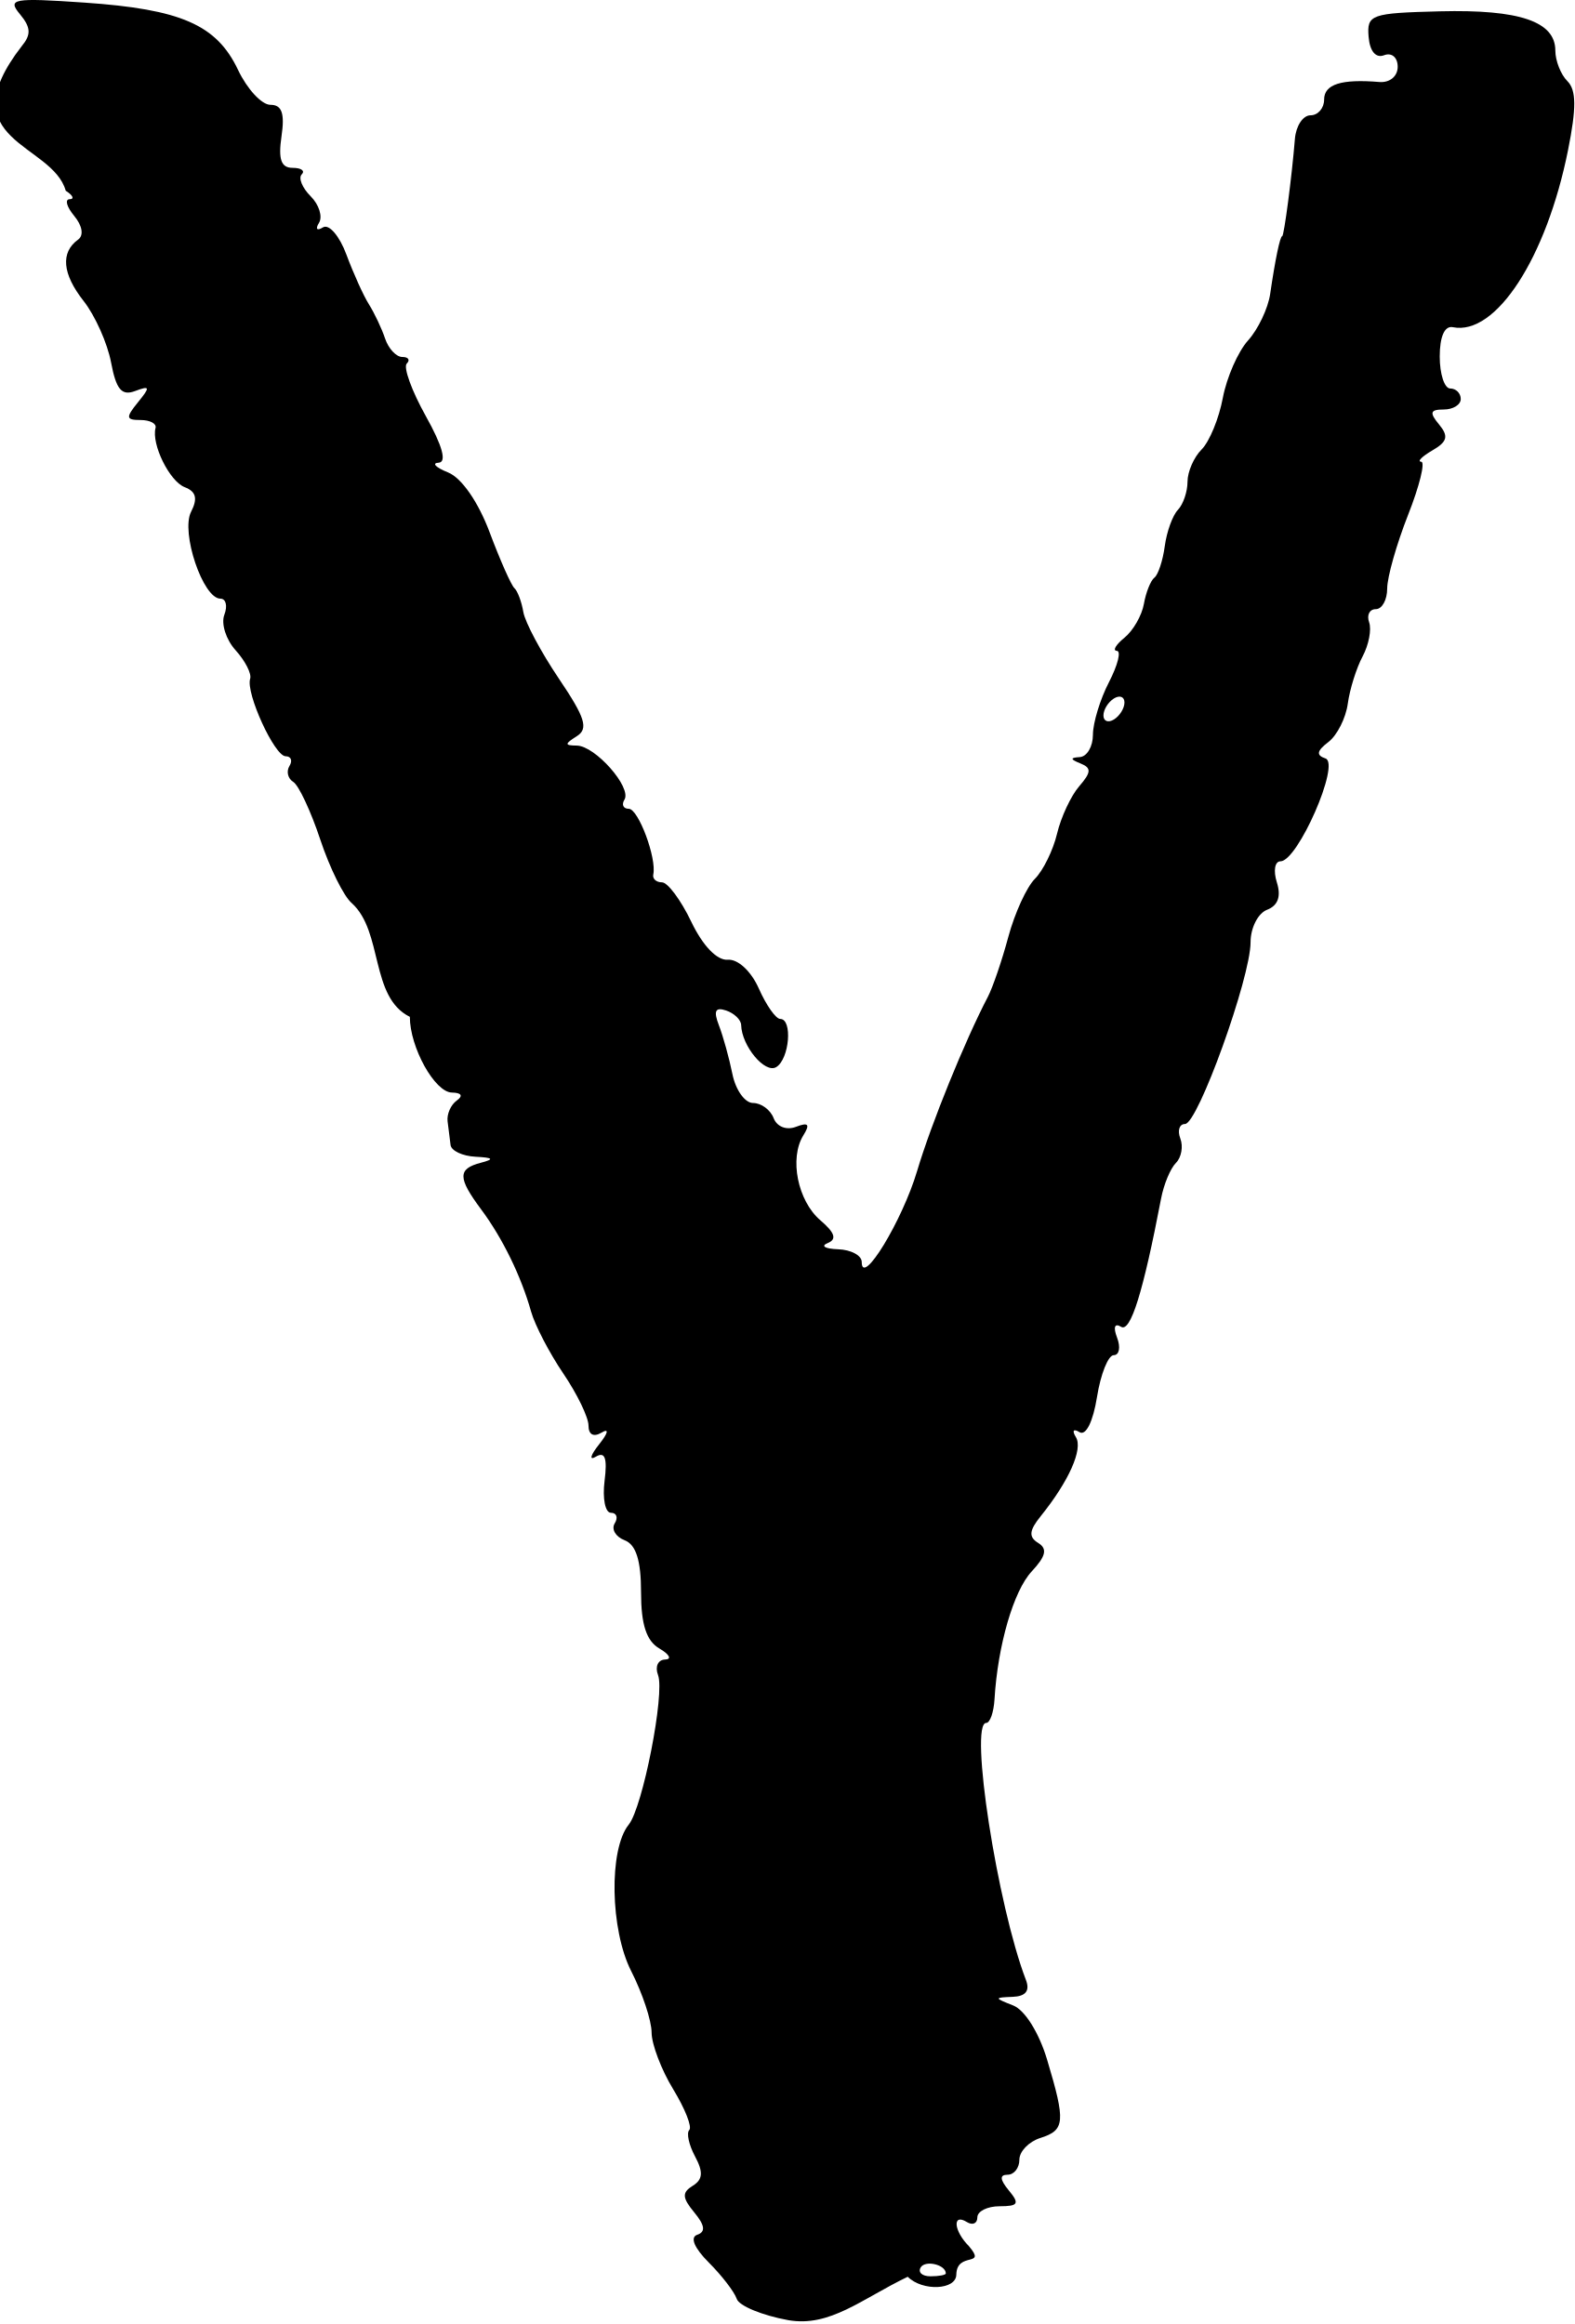
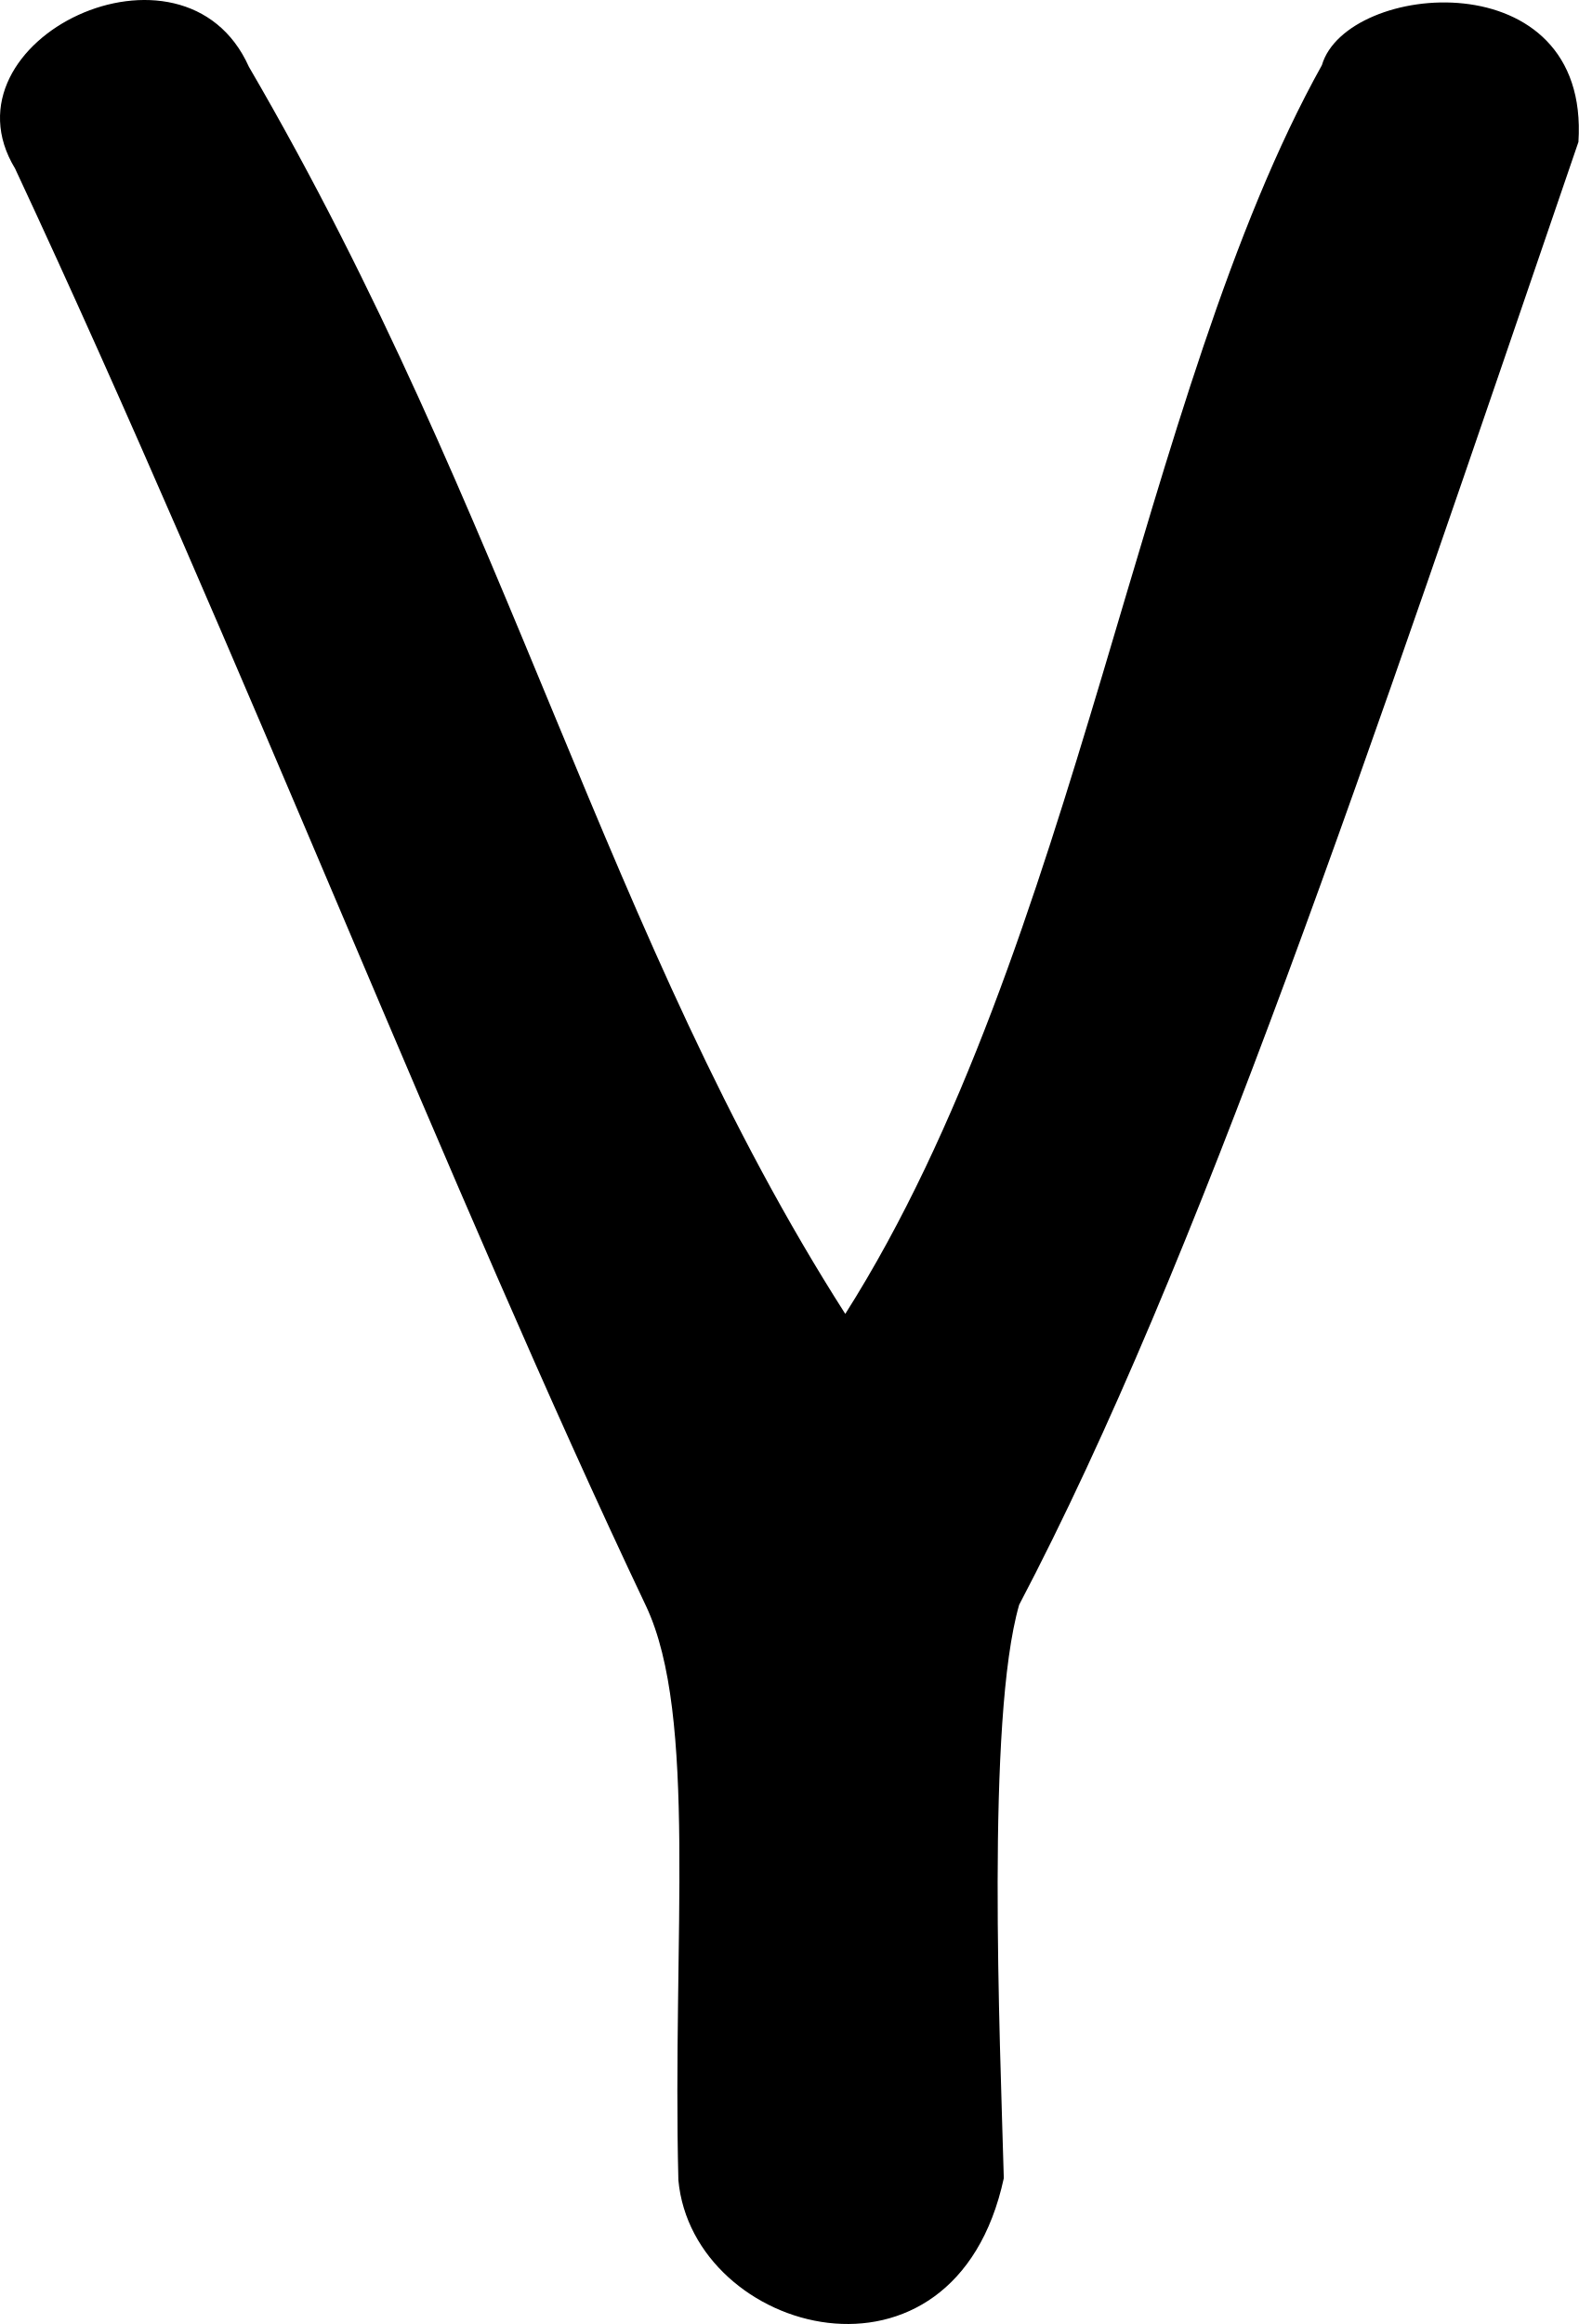
- <svg xmlns="http://www.w3.org/2000/svg" id="svg3752" version="1.1" width="629.869" height="930" viewBox="0 0 629.869 930">
+ <svg xmlns="http://www.w3.org/2000/svg" id="svg3752" version="1.1" width="631.966" height="930.001" viewBox="0 0 631.966 930.001">
  <defs id="defs3756" />
-   <path style="fill:#000000" d="m 315.368,928.458 c -10.399,-1.895 -19.666,-5.723 -20.593,-8.505 -0.928,-2.783 -5.954,-9.327 -11.171,-14.544 -5.835,-5.835 -7.618,-10.113 -4.635,-11.118 3.427,-1.154 3.079,-3.778 -1.187,-8.945 -4.86,-5.886 -4.98,-7.964 -0.617,-10.661 4.046,-2.5 4.281,-5.477 0.929,-11.741 -2.47,-4.615 -3.509,-9.373 -2.31,-10.572 1.199,-1.199 -1.698,-8.544 -6.439,-16.32 -4.741,-7.777 -8.627,-17.997 -8.636,-22.711 -0.009,-4.714 -3.671,-15.742 -8.14,-24.506 -8.46,-16.594 -9.02,-48.785 -1.02,-58.659 5.617,-6.933 14.549,-52.54 11.729,-59.889 -1.277,-3.328 -0.016,-6.108 2.802,-6.178 2.818,-0.07 1.813,-2.056 -2.234,-4.414 -5.221,-3.041 -7.359,-9.591 -7.359,-22.548 0,-12.684 -2.008,-19.033 -6.574,-20.785 -3.615,-1.387 -5.396,-4.428 -3.957,-6.757 1.439,-2.329 0.751,-4.234 -1.53,-4.234 -2.281,0 -3.421,-5.737 -2.533,-12.749 1.155,-9.128 0.171,-11.884 -3.46,-9.705 -2.79,1.675 -2.235,-0.52 1.234,-4.877 3.676,-4.617 4.114,-6.604 1.051,-4.764 -3.219,1.934 -5.256,0.845 -5.256,-2.811 0,-3.283 -4.541,-12.66 -10.091,-20.838 -5.55,-8.178 -11.345,-19.322 -12.878,-24.764 -4.012,-14.241 -11.433,-29.419 -20.018,-40.945 -9.361,-12.568 -9.383,-16.186 -0.112,-18.609 5.537,-1.447 5.017,-2.044 -2.102,-2.411 -5.203,-0.269 -9.697,-2.38 -9.986,-4.692 -0.289,-2.313 -0.826,-6.57 -1.192,-9.461 -0.366,-2.891 1.289,-6.646 3.679,-8.345 2.644,-1.879 1.876,-3.127 -1.962,-3.186 -6.836,-0.107 -16.819,-18.092 -16.819,-30.303 -15.985,-7.879 -10.617,-34.088 -23.224,-45.495 -3.161,-2.624 -8.834,-14.063 -12.607,-25.421 -3.772,-11.358 -8.637,-21.75 -10.811,-23.093 -2.174,-1.343 -2.863,-4.204 -1.533,-6.357 1.33,-2.153 0.645,-3.914 -1.524,-3.914 -4.429,0 -16.017,-25.311 -14.197,-31.01 0.646,-2.024 -1.971,-7.157 -5.817,-11.406 -3.846,-4.25 -5.876,-10.635 -4.512,-14.19 1.364,-3.555 0.653,-6.464 -1.58,-6.464 -6.967,0 -15.925,-26.549 -11.726,-34.751 2.719,-5.312 2.001,-8.111 -2.529,-9.849 -6.088,-2.336 -13.41,-17.201 -11.686,-23.726 0.458,-1.734 -2.237,-3.154 -5.989,-3.154 -5.877,0 -6.023,-0.982 -1.051,-7.094 5.018,-6.169 4.865,-6.755 -1.174,-4.495 -5.336,1.997 -7.553,-0.644 -9.571,-11.4 -1.444,-7.7 -6.402,-18.799 -11.016,-24.665 -8.522,-10.834 -9.283,-19.435 -2.171,-24.556 2.327,-1.675 1.687,-5.541 -1.566,-9.461 -3.025,-3.645 -3.85,-6.657 -1.832,-6.692 2.018,-0.035 1.312,-1.56 -1.567,-3.389 C 20.969,57.195 -20.803,56.535 8.674,18.494 12.526,13.852 12.373,10.974 7.994,5.697 2.849,-0.502 5.152,-0.918 33.758,1.042 c 38.697,2.652 52.921,8.881 61.484,26.927 3.646,7.684 9.467,13.97 12.934,13.97 4.614,0 5.809,3.383 4.454,12.614 -1.352,9.211 -0.157,12.614 4.428,12.614 3.454,0 5.108,1.171 3.677,2.603 -1.432,1.432 0.163,5.368 3.543,8.748 3.38,3.38 4.89,8.177 3.355,10.661 -1.543,2.497 -0.838,3.309 1.576,1.817 2.417,-1.494 6.617,3.38 9.406,10.913 2.772,7.487 6.831,16.45 9.019,19.919 2.189,3.469 5.091,9.618 6.45,13.665 1.359,4.047 4.457,7.358 6.886,7.358 2.428,0 3.228,1.187 1.776,2.639 -1.451,1.451 1.98,10.912 7.625,21.024 6.703,12.006 8.469,18.477 5.092,18.651 -2.845,0.147 -1.125,1.9 3.823,3.897 5.395,2.177 12.04,11.748 16.603,23.911 4.184,11.154 8.651,21.226 9.926,22.382 1.275,1.156 2.884,5.456 3.575,9.555 0.692,4.099 7.108,16.121 14.258,26.716 10.509,15.571 11.88,19.973 7.152,22.967 -4.953,3.136 -4.958,3.713 -0.034,3.768 7.376,0.081 22.088,16.762 19.079,21.631 -1.245,2.014 -0.465,3.662 1.734,3.662 3.844,0 11.224,19.784 9.803,26.279 -0.379,1.735 1.187,3.154 3.482,3.154 2.294,0 7.568,7.095 11.718,15.768 4.609,9.629 10.298,15.549 14.614,15.206 4.064,-0.323 9.348,4.592 12.434,11.563 2.952,6.668 6.797,12.124 8.545,12.124 5.014,0 3.702,15.999 -1.58,19.263 -4.482,2.77 -13.813,-8.392 -14.053,-16.811 -0.062,-2.12 -2.777,-4.743 -6.036,-5.83 -4.325,-1.442 -5.097,0.168 -2.859,5.957 1.687,4.363 4.117,13.135 5.4,19.495 1.283,6.36 4.995,11.563 8.247,11.563 3.252,0 6.957,2.719 8.232,6.042 1.335,3.477 5.14,4.959 8.967,3.49 4.946,-1.898 5.698,-1.023 2.935,3.419 -5.7,9.165 -2.284,26.209 6.814,33.994 5.834,4.992 6.666,7.611 2.902,9.129 -2.904,1.171 -1.022,2.278 4.181,2.461 5.203,0.182 9.461,2.479 9.461,5.104 0,10.155 16.24,-16.533 22.151,-36.402 5.624,-18.906 19.076,-52.029 28.337,-69.777 1.952,-3.741 5.632,-14.536 8.177,-23.988 2.545,-9.452 7.322,-19.881 10.616,-23.174 3.294,-3.294 7.282,-11.42 8.863,-18.059 1.581,-6.639 5.574,-15.186 8.874,-18.993 4.853,-5.6 4.946,-7.344 0.486,-9.129 -4.133,-1.654 -4.197,-2.29 -0.258,-2.539 2.891,-0.182 5.256,-4.21 5.256,-8.95 0,-4.74 2.887,-14.201 6.415,-21.024 3.528,-6.823 4.947,-12.466 3.154,-12.539 -1.794,-0.073 -0.423,-2.439 3.046,-5.256 3.469,-2.817 6.969,-8.906 7.779,-13.532 0.809,-4.625 2.701,-9.355 4.205,-10.512 1.503,-1.156 3.37,-6.833 4.148,-12.614 0.778,-5.781 3.143,-12.309 5.256,-14.506 2.112,-2.197 3.841,-7.265 3.841,-11.263 0,-3.997 2.548,-9.816 5.662,-12.93 3.114,-3.114 6.922,-12.378 8.462,-20.587 1.54,-8.209 6.088,-18.568 10.106,-23.02 4.018,-4.452 7.997,-12.825 8.842,-18.607 2.008,-13.749 3.959,-23.126 4.811,-23.126 0.748,0 3.868,-23.874 5.082,-38.894 0.421,-5.203 3.225,-9.461 6.231,-9.461 3.006,0 5.466,-2.838 5.466,-6.307 0,-6.114 6.865,-8.297 22.075,-7.023 4.19,0.351 7.358,-2.271 7.358,-6.091 0,-3.752 -2.392,-5.79 -5.429,-4.624 -3.335,1.28 -5.731,-1.563 -6.211,-7.371 -0.738,-8.911 0.903,-9.497 28.547,-10.195 31.826,-0.803 46.164,4.07 46.164,15.69 0,4.081 2.173,9.593 4.829,12.249 3.588,3.588 3.647,10.711 0.23,27.728 -8.664,43.139 -28.898,74.217 -46.055,70.736 -3.287,-0.667 -5.256,3.728 -5.256,11.732 0,7.039 1.892,12.798 4.205,12.798 2.313,0 4.205,1.892 4.205,4.205 0,2.313 -3.07,4.205 -6.822,4.205 -5.415,0 -5.8,1.231 -1.869,5.968 3.912,4.714 3.358,6.895 -2.639,10.384 -4.175,2.429 -6.2,4.474 -4.499,4.544 1.701,0.07 -0.664,9.658 -5.256,21.307 -4.591,11.649 -8.348,24.893 -8.348,29.433 0,4.54 -2.05,8.254 -4.555,8.254 -2.505,0 -3.707,2.365 -2.671,5.256 1.037,2.891 -0.14,9.04 -2.613,13.665 -2.473,4.625 -5.141,13.14 -5.929,18.921 -0.787,5.781 -4.285,12.686 -7.772,15.343 -4.65,3.543 -4.957,5.292 -1.151,6.561 6.042,2.014 -11.093,41.167 -18.016,41.167 -2.262,0 -2.909,3.794 -1.437,8.43 1.778,5.603 0.463,9.279 -3.921,10.962 -3.628,1.392 -6.597,7.235 -6.597,12.983 0,14.204 -21.103,72.743 -26.223,72.743 -2.26,0 -3.109,2.608 -1.886,5.795 1.223,3.187 0.435,7.583 -1.751,9.769 -2.186,2.186 -4.853,8.566 -5.926,14.178 -7.183,37.558 -12.231,53.758 -16.022,51.415 -2.586,-1.599 -3.219,0.123 -1.598,4.35 1.477,3.848 0.875,6.997 -1.338,6.997 -2.213,0 -5.228,7.534 -6.7,16.742 -1.584,9.906 -4.445,15.65 -7.006,14.067 -2.438,-1.507 -3.065,-0.63 -1.435,2.008 2.928,4.737 -2.807,17.627 -14.042,31.562 -4.69,5.817 -4.937,8.358 -1.045,10.764 3.775,2.333 3.096,5.294 -2.62,11.429 -7.237,7.768 -13.57,29.563 -14.858,51.133 -0.311,5.203 -1.805,9.461 -3.32,9.461 -6.849,0 4.426,72.981 15.891,102.859 1.666,4.34 -0.084,6.56 -5.328,6.758 -7.433,0.281 -7.423,0.447 0.224,3.445 4.678,1.834 10.357,10.928 13.601,21.779 7.432,24.857 7.149,28.114 -2.711,31.244 -4.625,1.468 -8.409,5.38 -8.409,8.693 0,3.313 -2.124,6.024 -4.72,6.024 -3.261,0 -3.102,1.95 0.515,6.307 4.373,5.269 3.766,6.307 -3.69,6.307 -4.908,0 -8.924,2.004 -8.924,4.453 0,2.449 -1.892,3.283 -4.205,1.854 -5.887,-3.639 -5.261,3.569 0.841,9.671 7.347,8.663 -4.814,1.92 -5.046,11.326 0,6.215 -13.5,6.849 -19.437,0.912 -18.453,8.881 -31.172,20.289 -47.824,17.362 z m 63.057,-18.7 c 0,-3.48 -8.164,-5.448 -10.036,-2.419 -1.214,1.965 0.547,3.573 3.914,3.573 3.367,0 6.122,-0.519 6.122,-1.153 z m 71.48,-628.647 c 0,-2.313 -1.892,-3.035 -4.205,-1.606 -2.313,1.429 -4.205,4.491 -4.205,6.803 0,2.313 1.892,3.035 4.205,1.606 2.313,-1.429 4.205,-4.491 4.205,-6.803 z" id="path3762" />
+   <path style="fill:#000000" d="M 271.536,872.418 C 269.113,775.662 279.274,686.672 258.615,642.75 180.344,478.032 96.477,261.141 6.043,67.466 -25.206,16.003 73.627,-31.449 99.645,26.769 204.288,206.114 242.999,376.668 338.34,525.785 431.263,379.323 456.313,156.733 529.124,26.059 538.93,-7.478 636.532,-16.4 631.8,56.811 547.048,304.308 479.738,505.545 407.935,642.206 c -13.223,46 -7.683,172.935 -6.143,229.449 -19.76,91.43 -124.553,62.647 -130.256,0.763 z" id="path3762" />
</svg>
